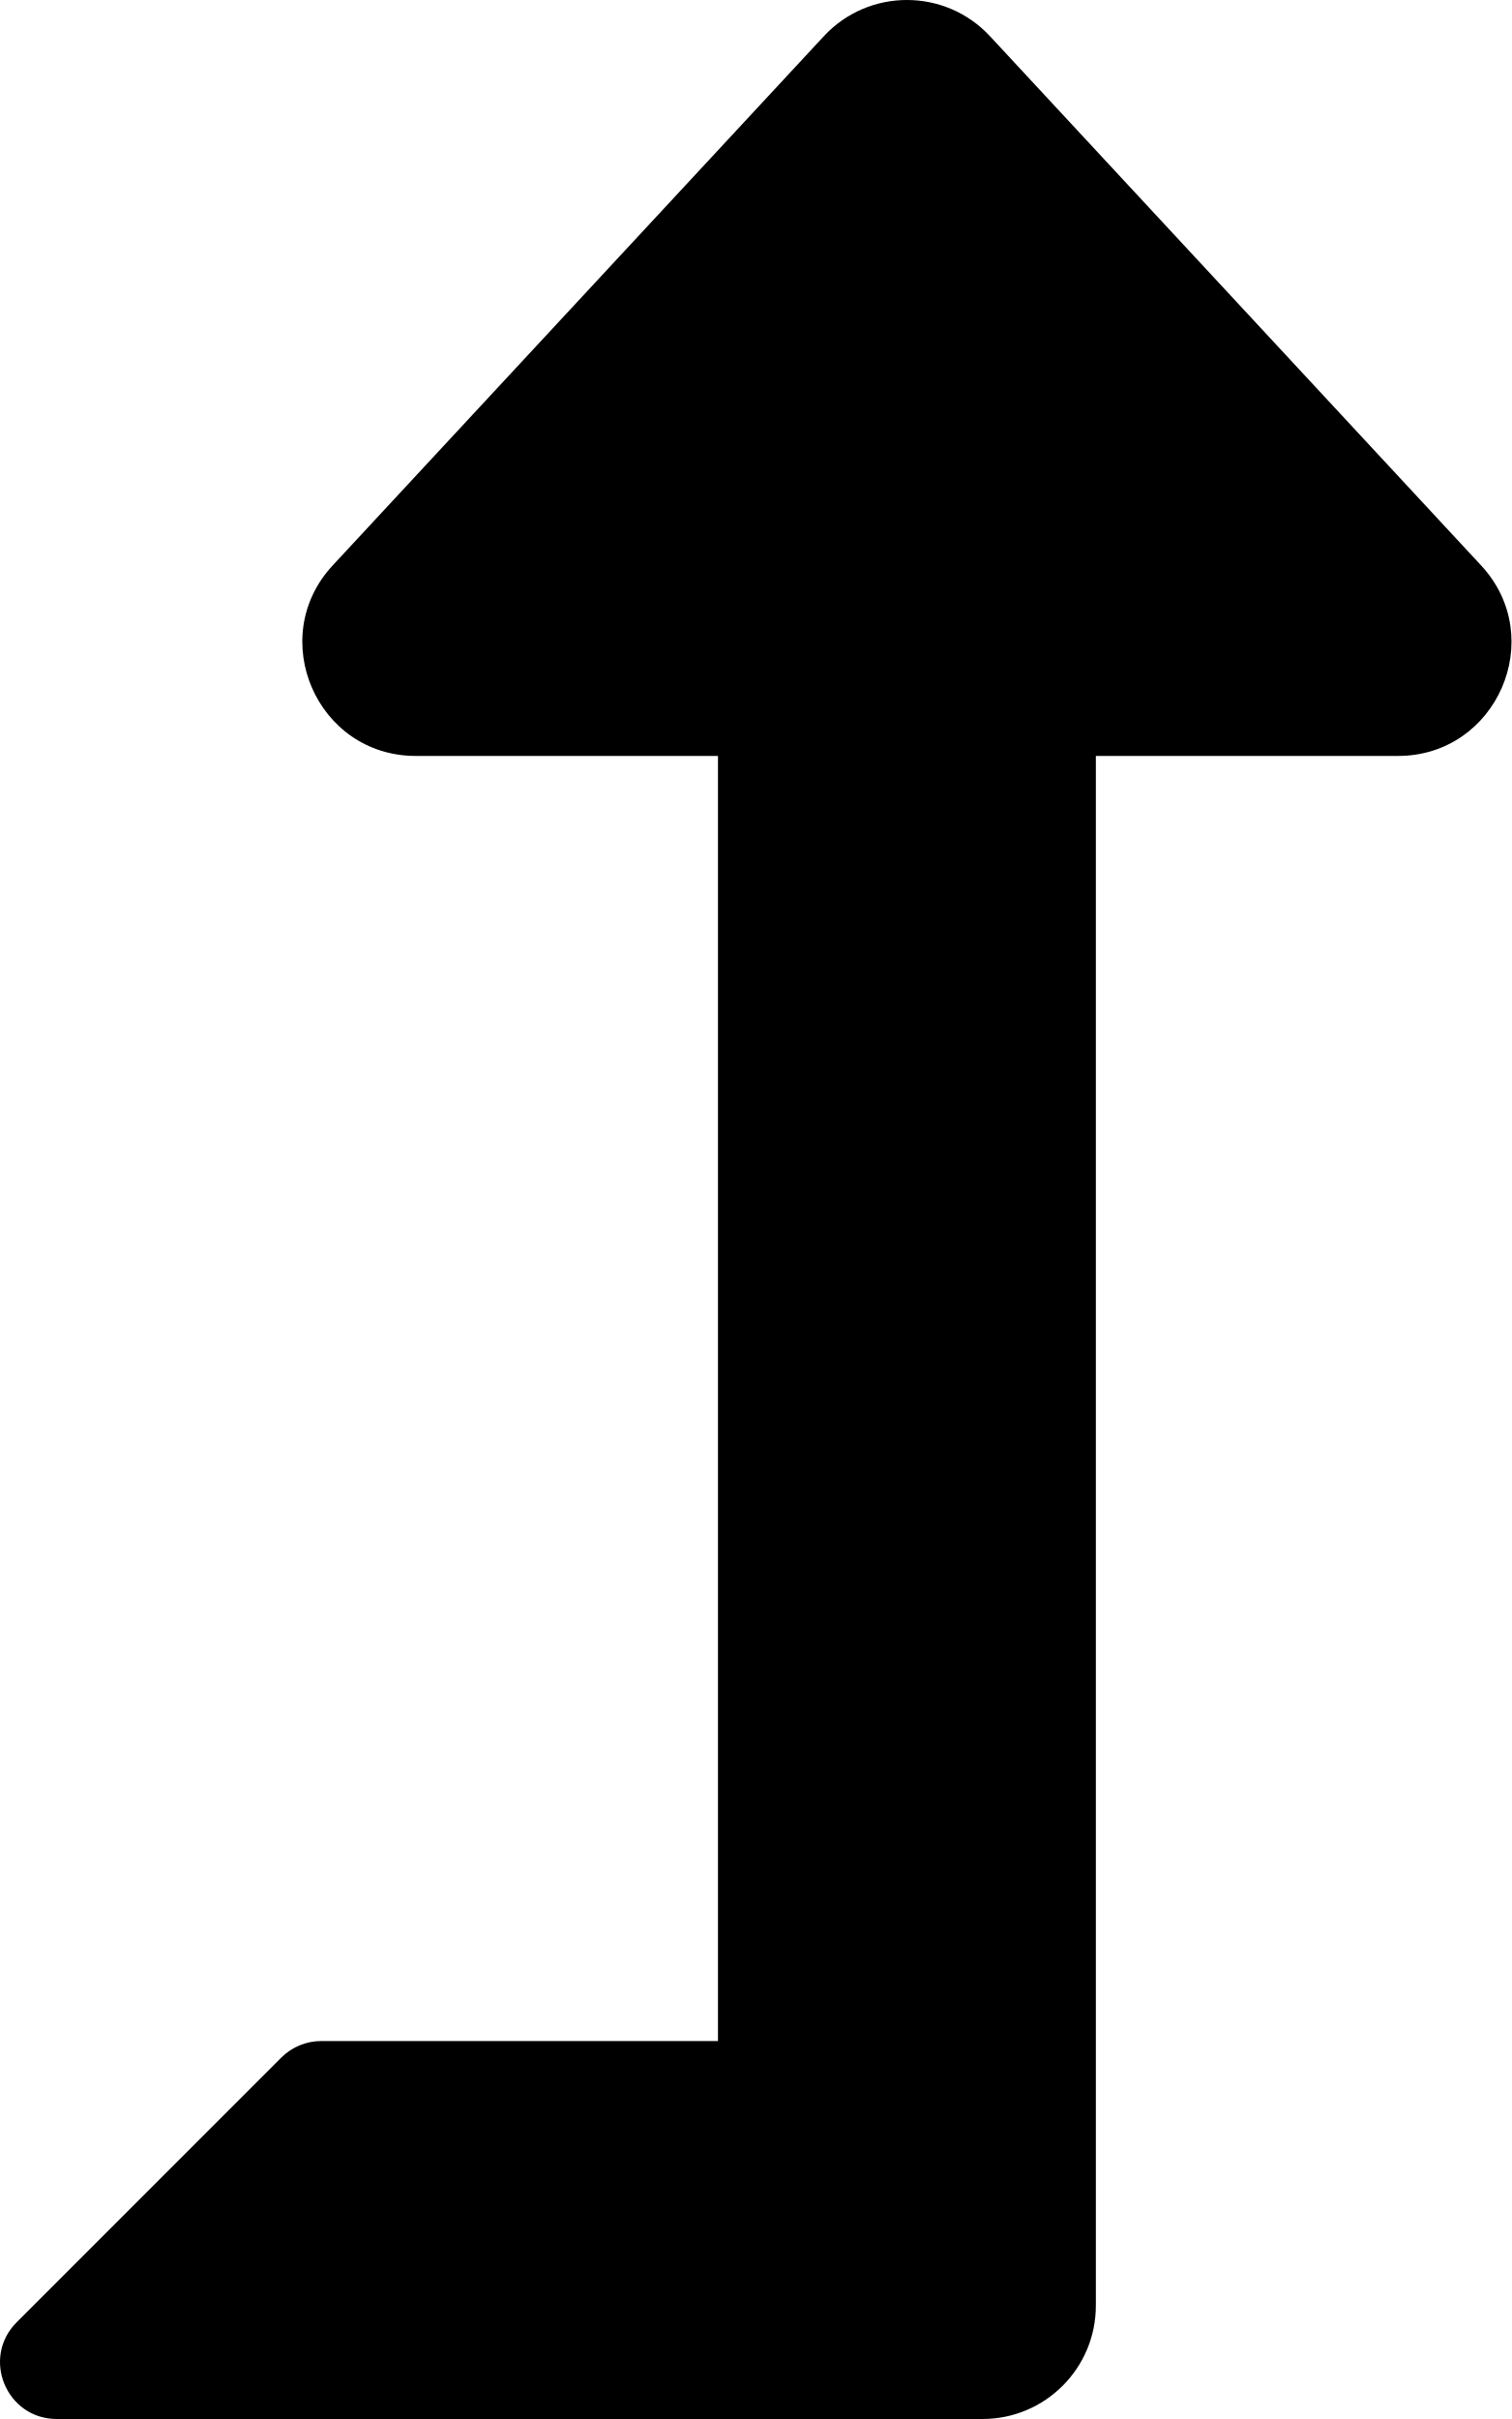
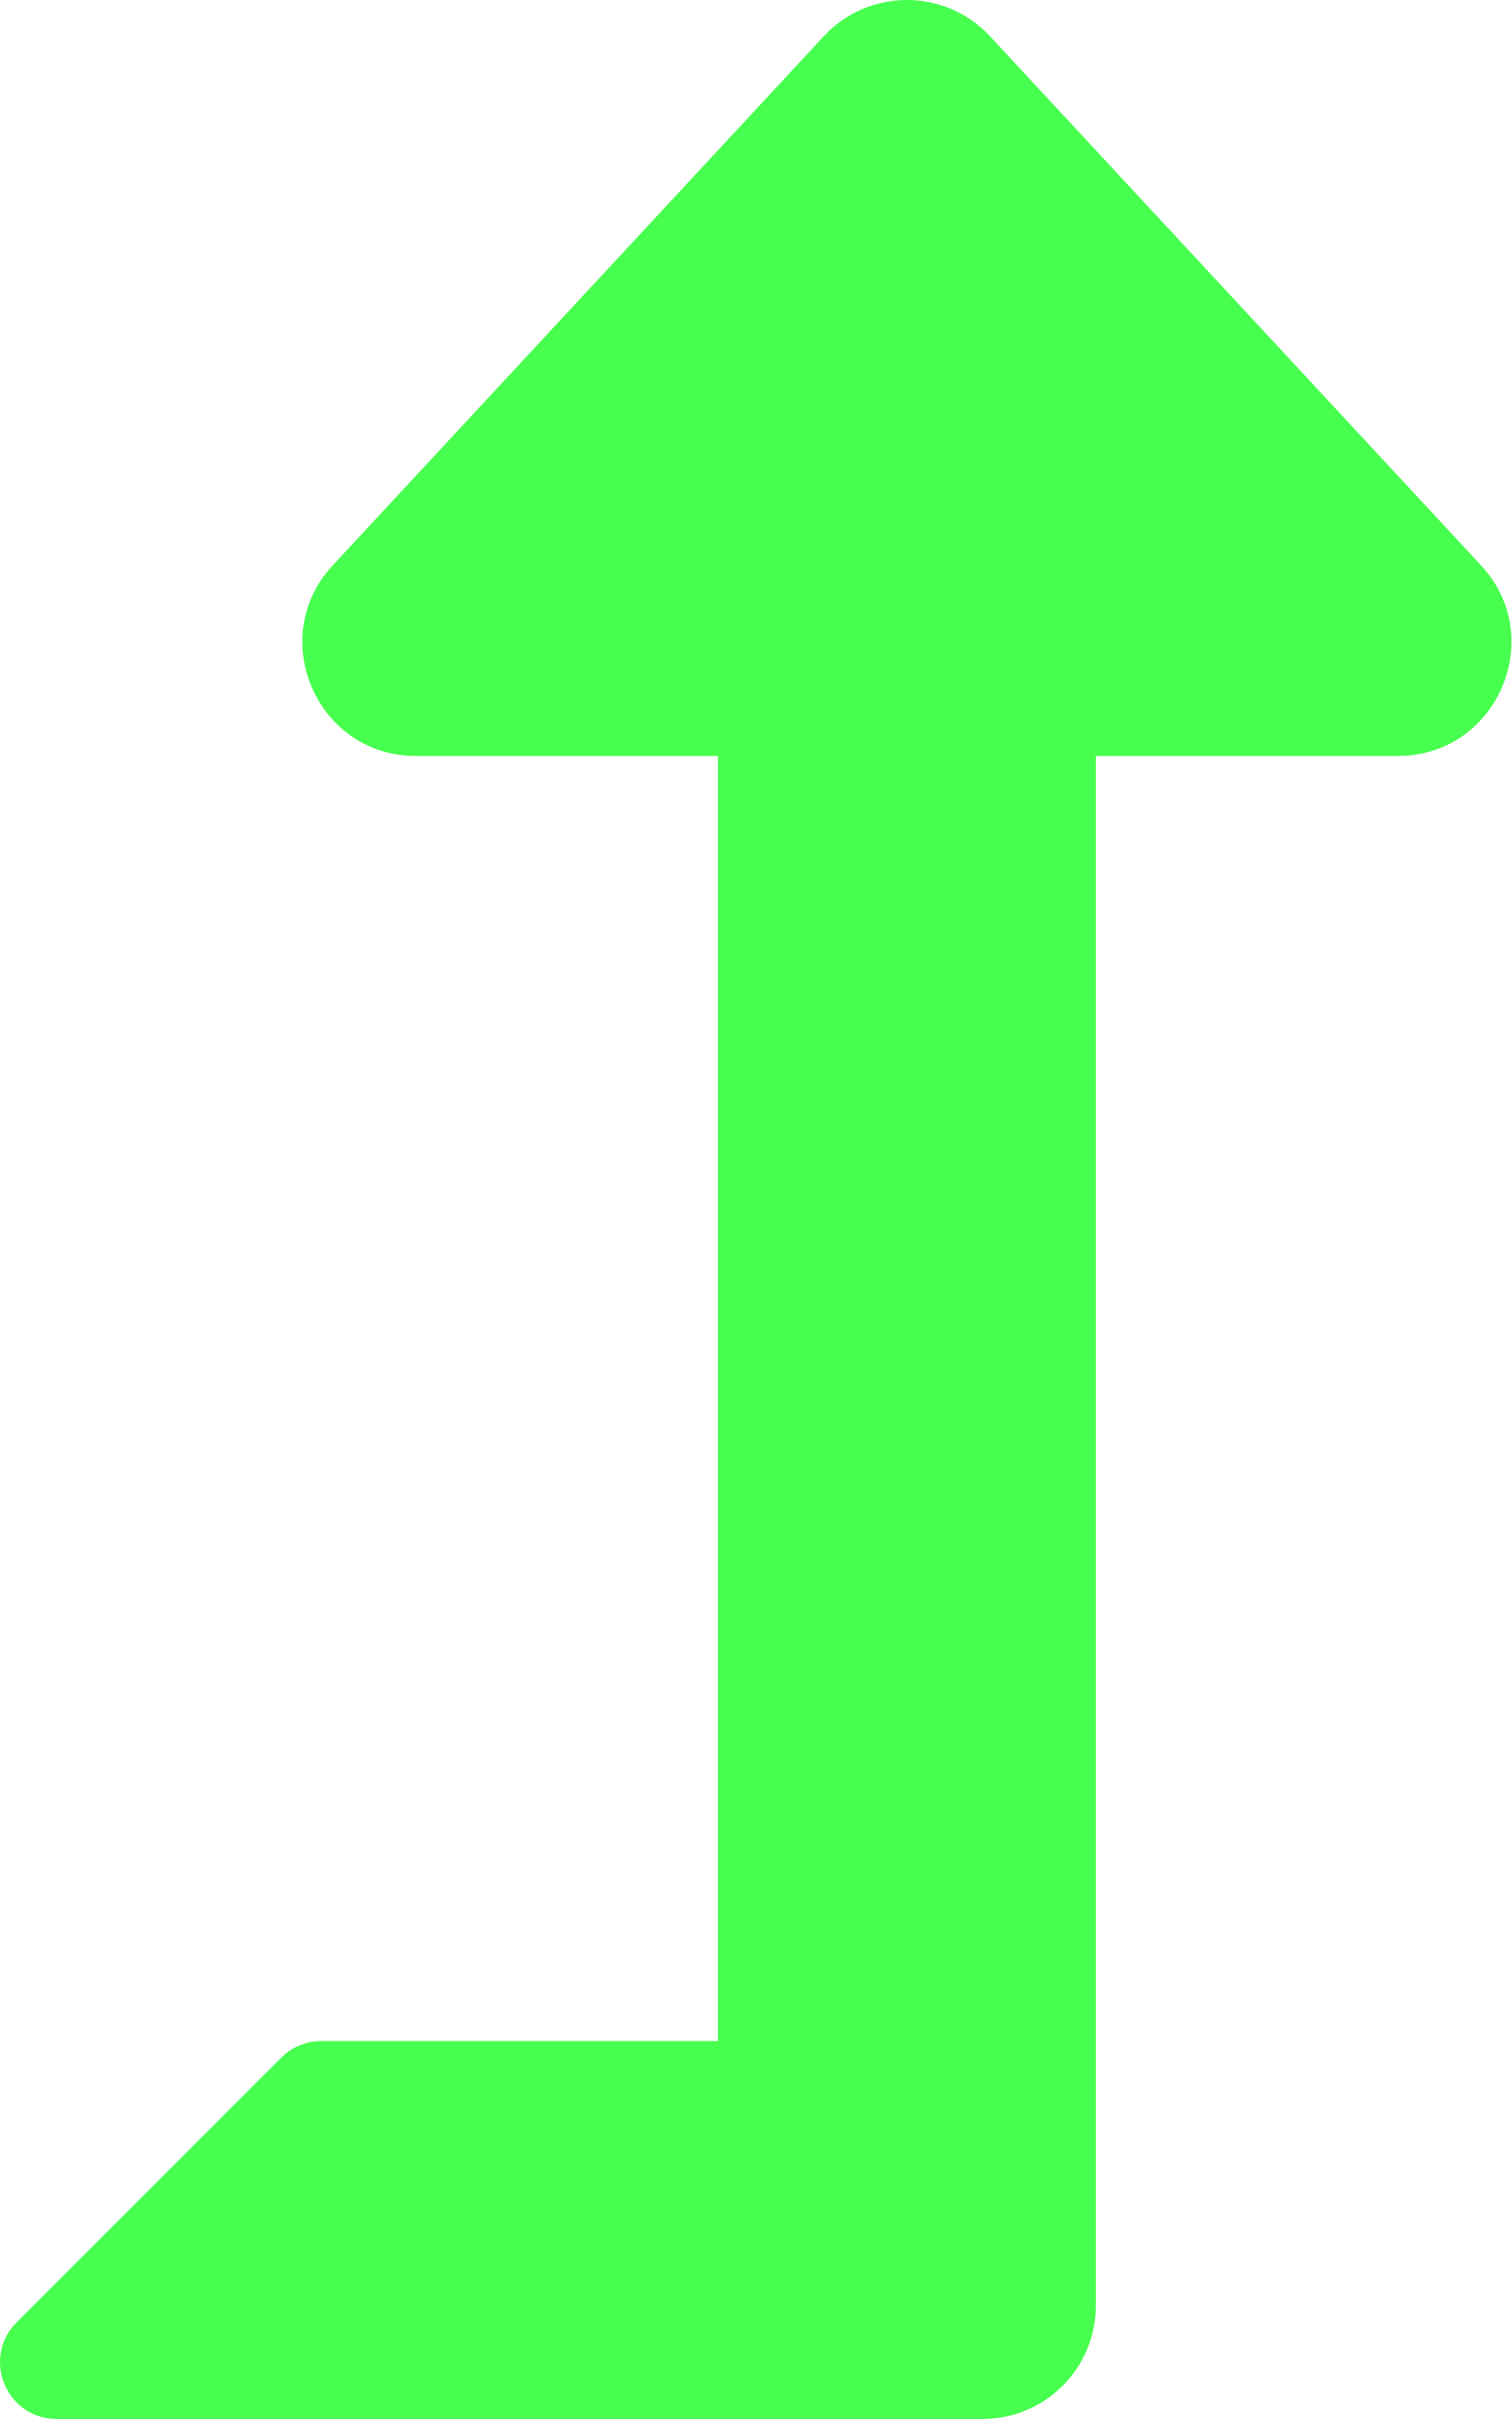
<svg xmlns="http://www.w3.org/2000/svg" aria-hidden="true" focusable="false" data-prefix="fas" data-icon="level-up-alt" class="svg-inline--fa fa-level-up-alt fa-w-10" role="img" viewBox="0 0 320 512">
-   <path fill="currentColor" d="M313.553 119.669L209.587 7.666c-9.485-10.214-25.676-10.229-35.174 0L70.438 119.669C56.232 134.969 67.062 160 88.025 160H152v272H68.024a11.996 11.996 0 0 0-8.485 3.515l-56 56C-4.021 499.074 1.333 512 12.024 512H208c13.255 0 24-10.745 24-24V160h63.966c20.878 0 31.851-24.969 17.587-40.331z" />
+   <path fill="#47ff4e" d="M313.553 119.669L209.587 7.666c-9.485-10.214-25.676-10.229-35.174 0L70.438 119.669C56.232 134.969 67.062 160 88.025 160H152v272H68.024a11.996 11.996 0 0 0-8.485 3.515l-56 56C-4.021 499.074 1.333 512 12.024 512H208c13.255 0 24-10.745 24-24V160h63.966c20.878 0 31.851-24.969 17.587-40.331z" />
</svg>
